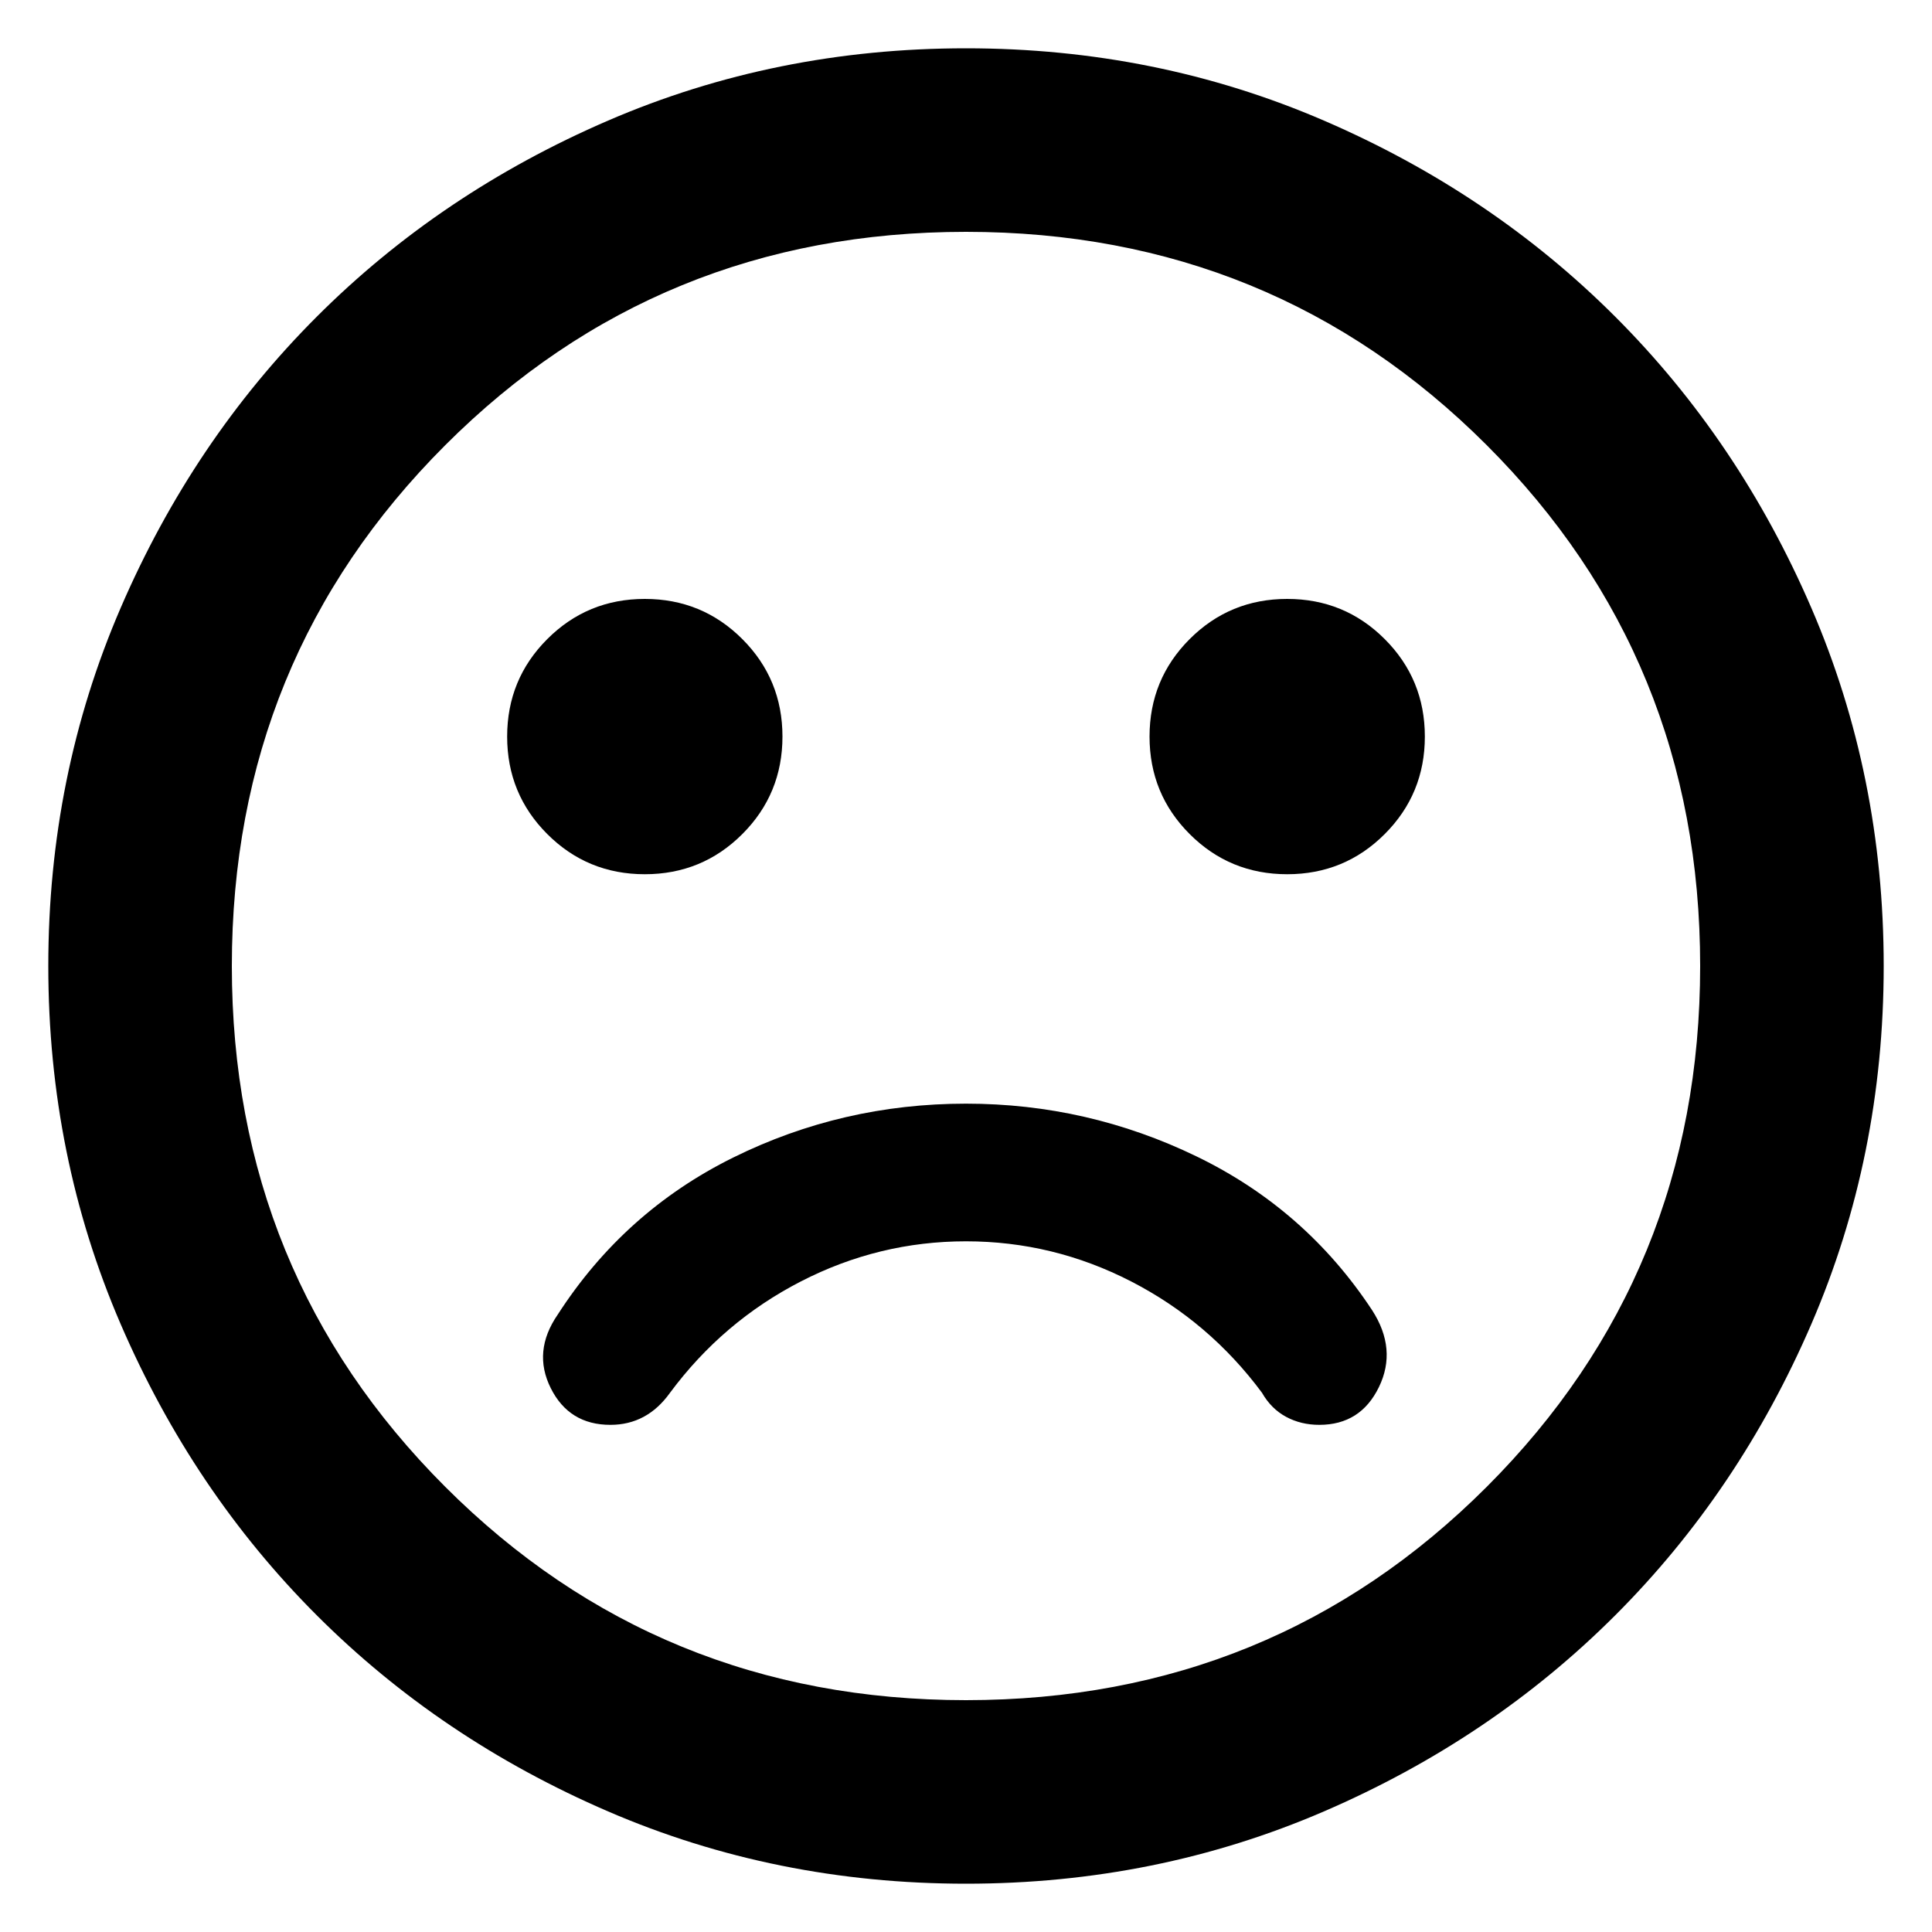
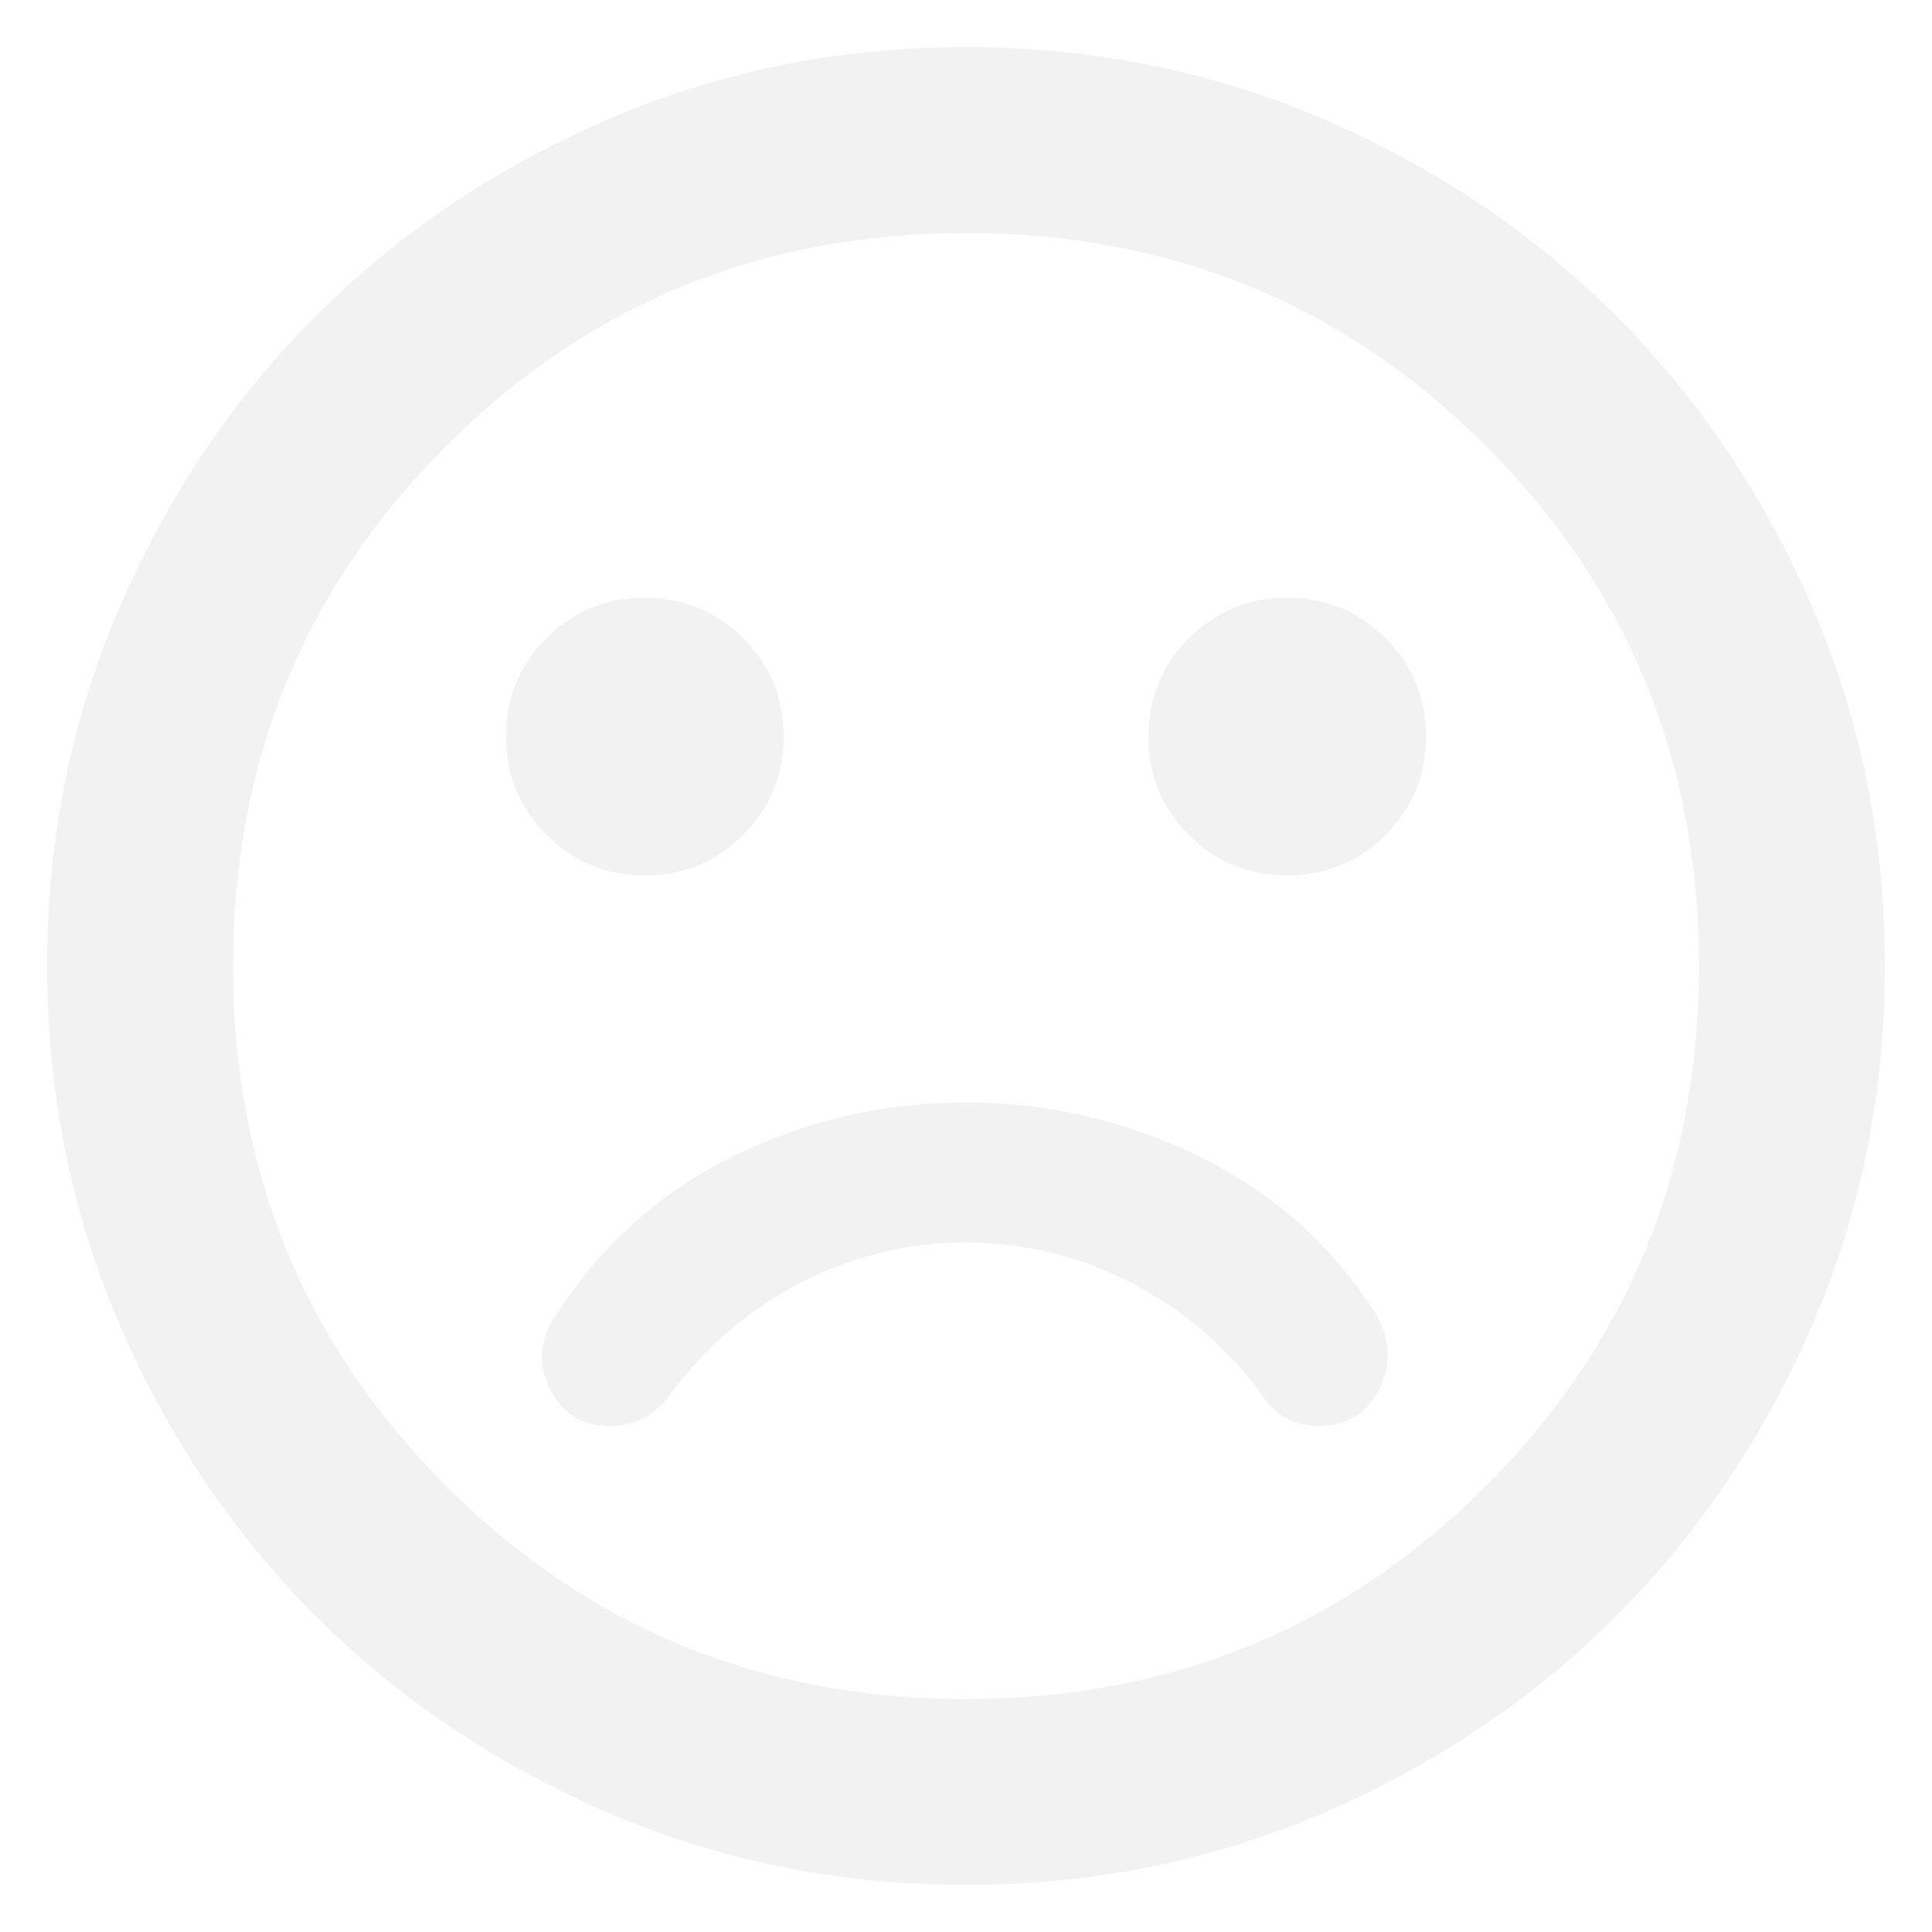
- <svg xmlns="http://www.w3.org/2000/svg" viewBox="0 0 100 100" height="1" width="1">
+ <svg xmlns="http://www.w3.org/2000/svg" viewBox="0 0 100 100" height="1" width="1" fill="#f2f2f2" stroke="#f2f2f2">
  <path d="m 50,57.125 q -6.412,0 -12.053,2.791 -5.641,2.791 -9.084,8.134 -1.306,1.9 -0.356,3.8 0.95,1.9 3.087,1.9 0.95,0 1.722,-0.416 Q 34.087,72.919 34.681,72.088 37.413,68.406 41.45,66.328 45.487,64.25 50,64.25 q 4.513,0 8.55,2.078 4.037,2.078 6.769,5.759 0.475,0.831 1.247,1.247 0.772,0.416 1.722,0.416 2.138,0 3.087,-1.959 0.95,-1.959 -0.356,-3.978 Q 67.575,62.587 61.934,59.856 56.294,57.125 50,57.125 Z M 66.625,45.25 q 2.969,0 5.047,-2.078 Q 73.75,41.094 73.75,38.125 73.75,35.156 71.672,33.078 69.594,31 66.625,31 63.656,31 61.578,33.078 59.5,35.156 59.5,38.125 q 0,2.969 2.078,5.047 Q 63.656,45.25 66.625,45.25 Z m -33.25,0 q 2.969,0 5.047,-2.078 Q 40.5,41.094 40.5,38.125 40.5,35.156 38.422,33.078 36.344,31 33.375,31 30.406,31 28.328,33.078 26.25,35.156 26.25,38.125 q 0,2.969 2.078,5.047 Q 30.406,45.25 33.375,45.25 Z M 50,97.5 Q 40.144,97.5 31.475,93.759 22.806,90.019 16.394,83.606 9.981,77.194 6.241,68.525 2.5,59.856 2.5,50 2.5,40.144 6.241,31.475 9.981,22.806 16.394,16.394 22.806,9.981 31.475,6.241 40.144,2.5 50,2.5 q 9.856,0 18.525,3.741 8.669,3.741 15.081,10.153 6.412,6.412 10.153,15.081 Q 97.5,40.144 97.5,50 97.5,59.856 93.759,68.525 90.019,77.194 83.606,83.606 77.194,90.019 68.525,93.759 59.856,97.5 50,97.5 Z M 50,50 Z m 0,38 Q 65.912,88 76.956,76.956 88,65.912 88,50 88,34.087 76.956,23.044 65.912,12 50,12 34.087,12 23.044,23.044 12,34.087 12,50 12,65.912 23.044,76.956 34.087,88 50,88 Z" style="stroke-width:0.119" />
</svg>
